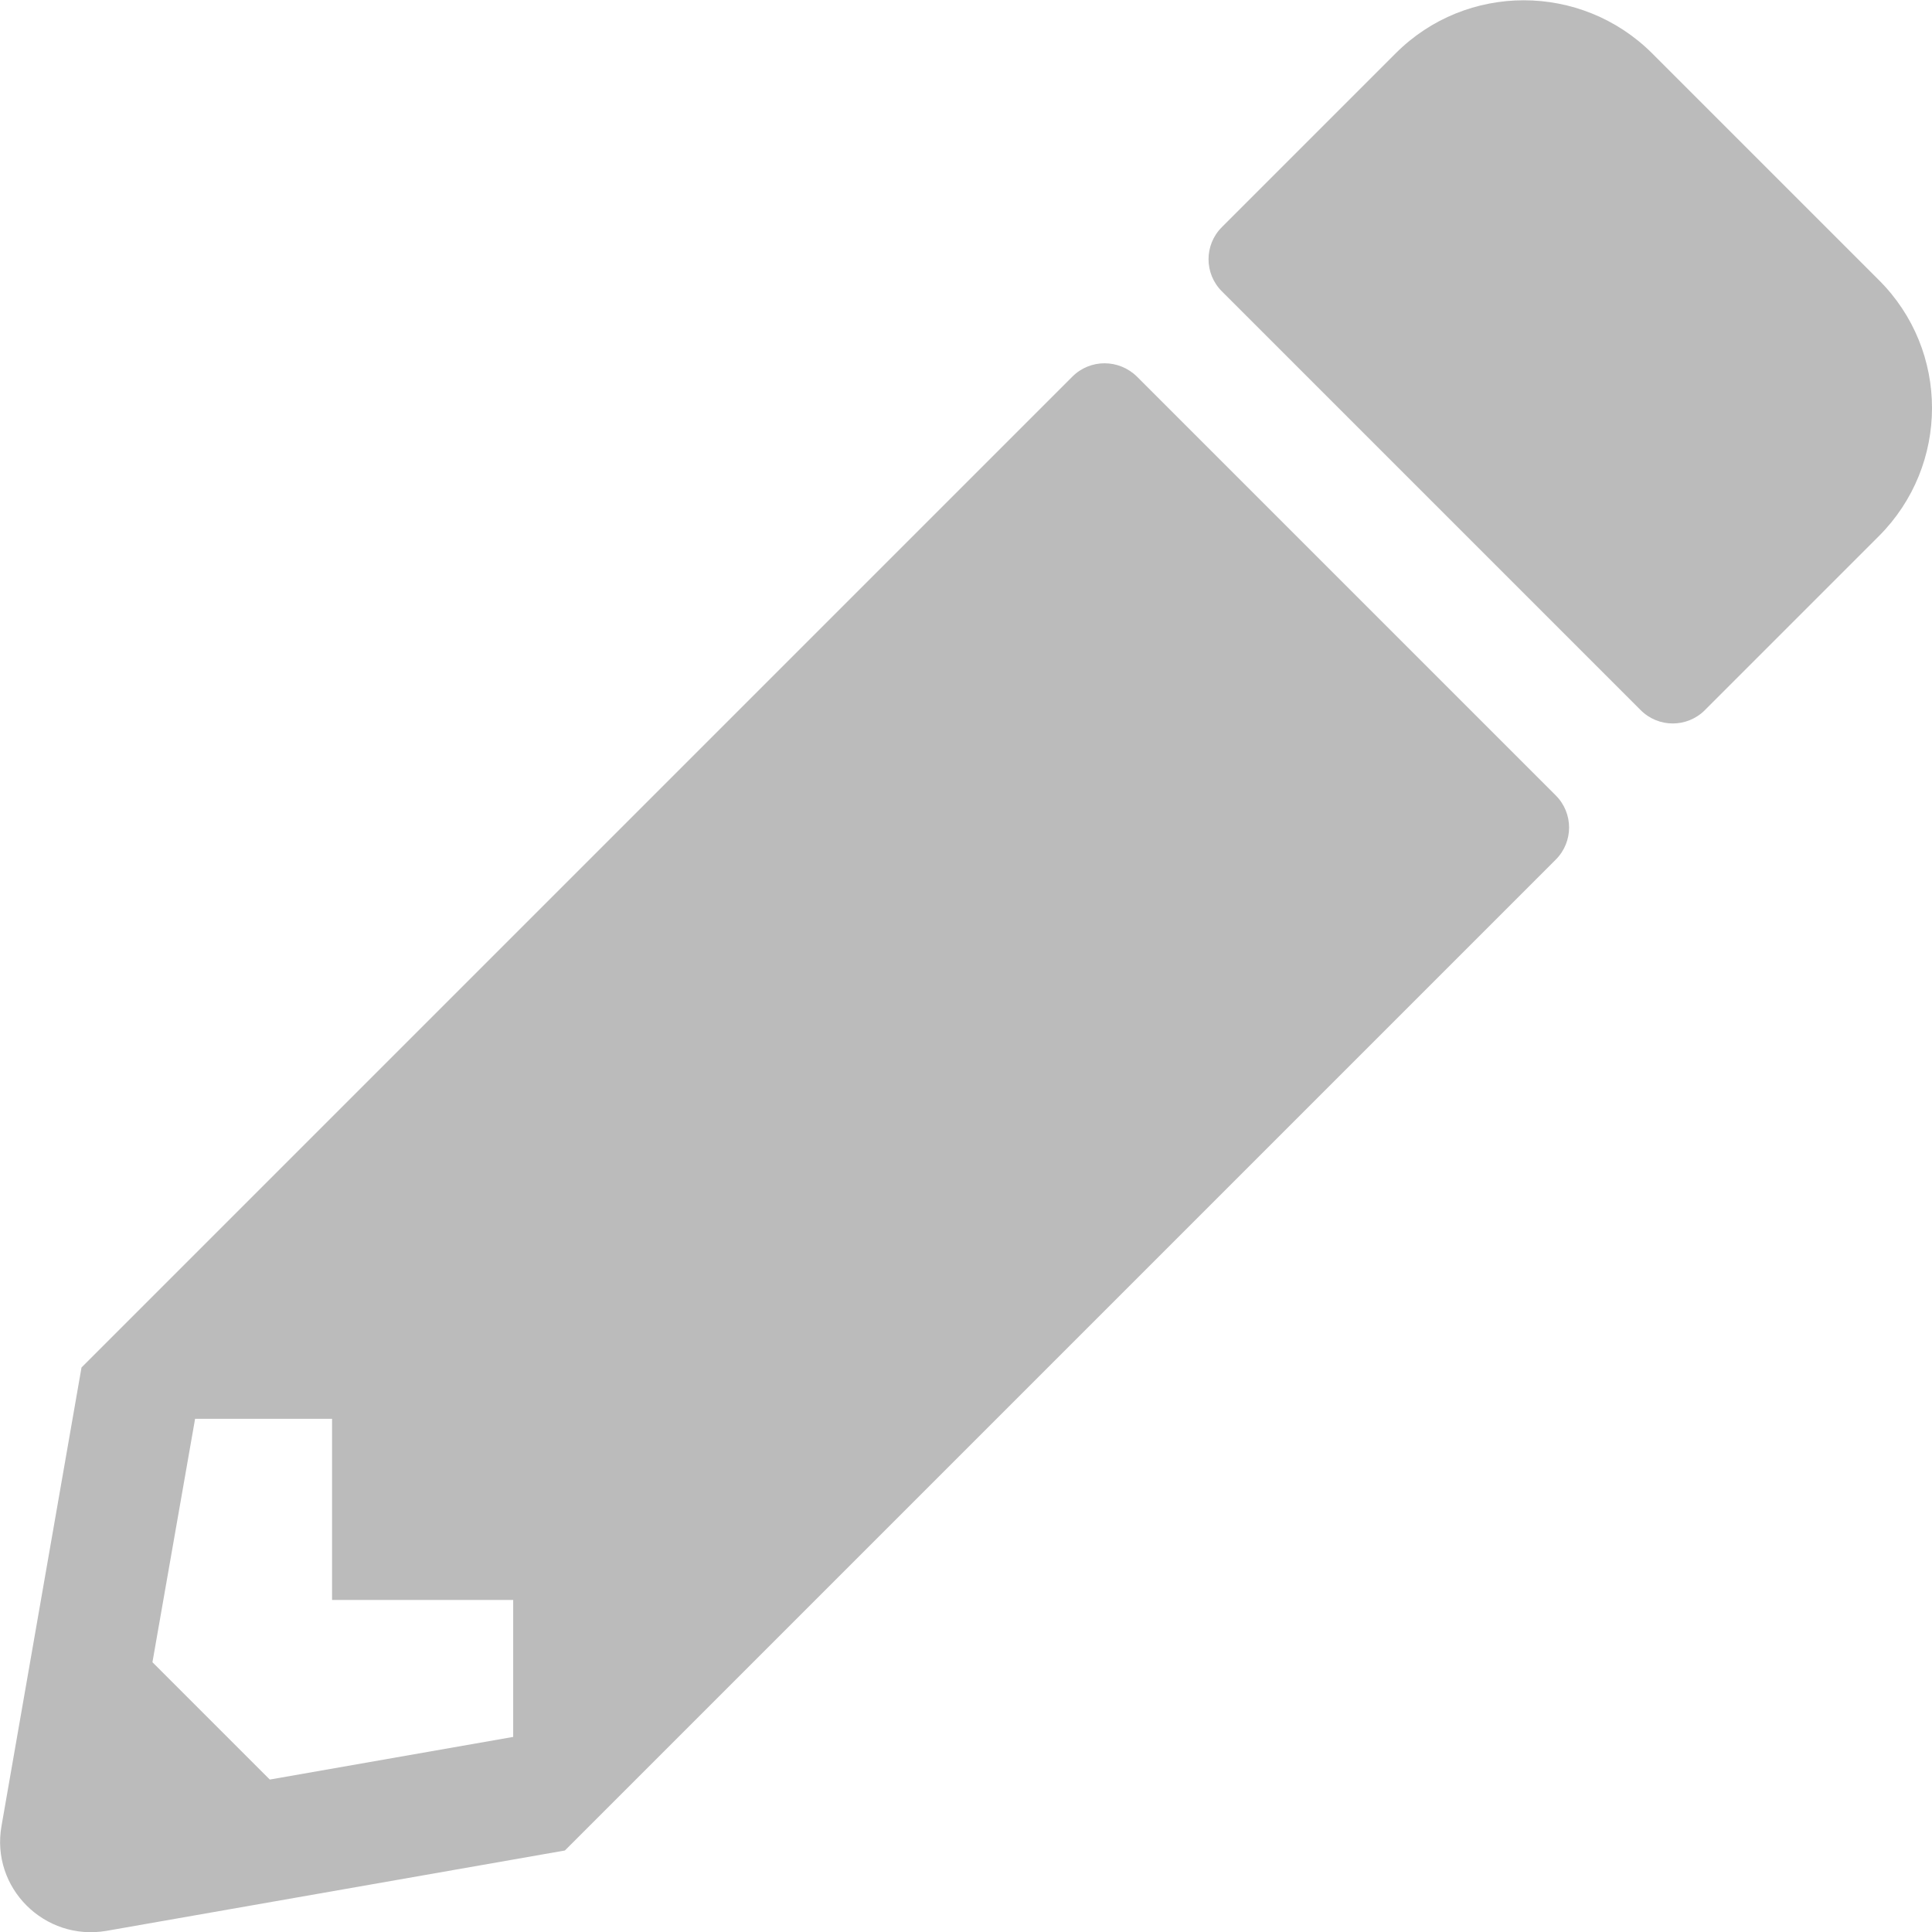
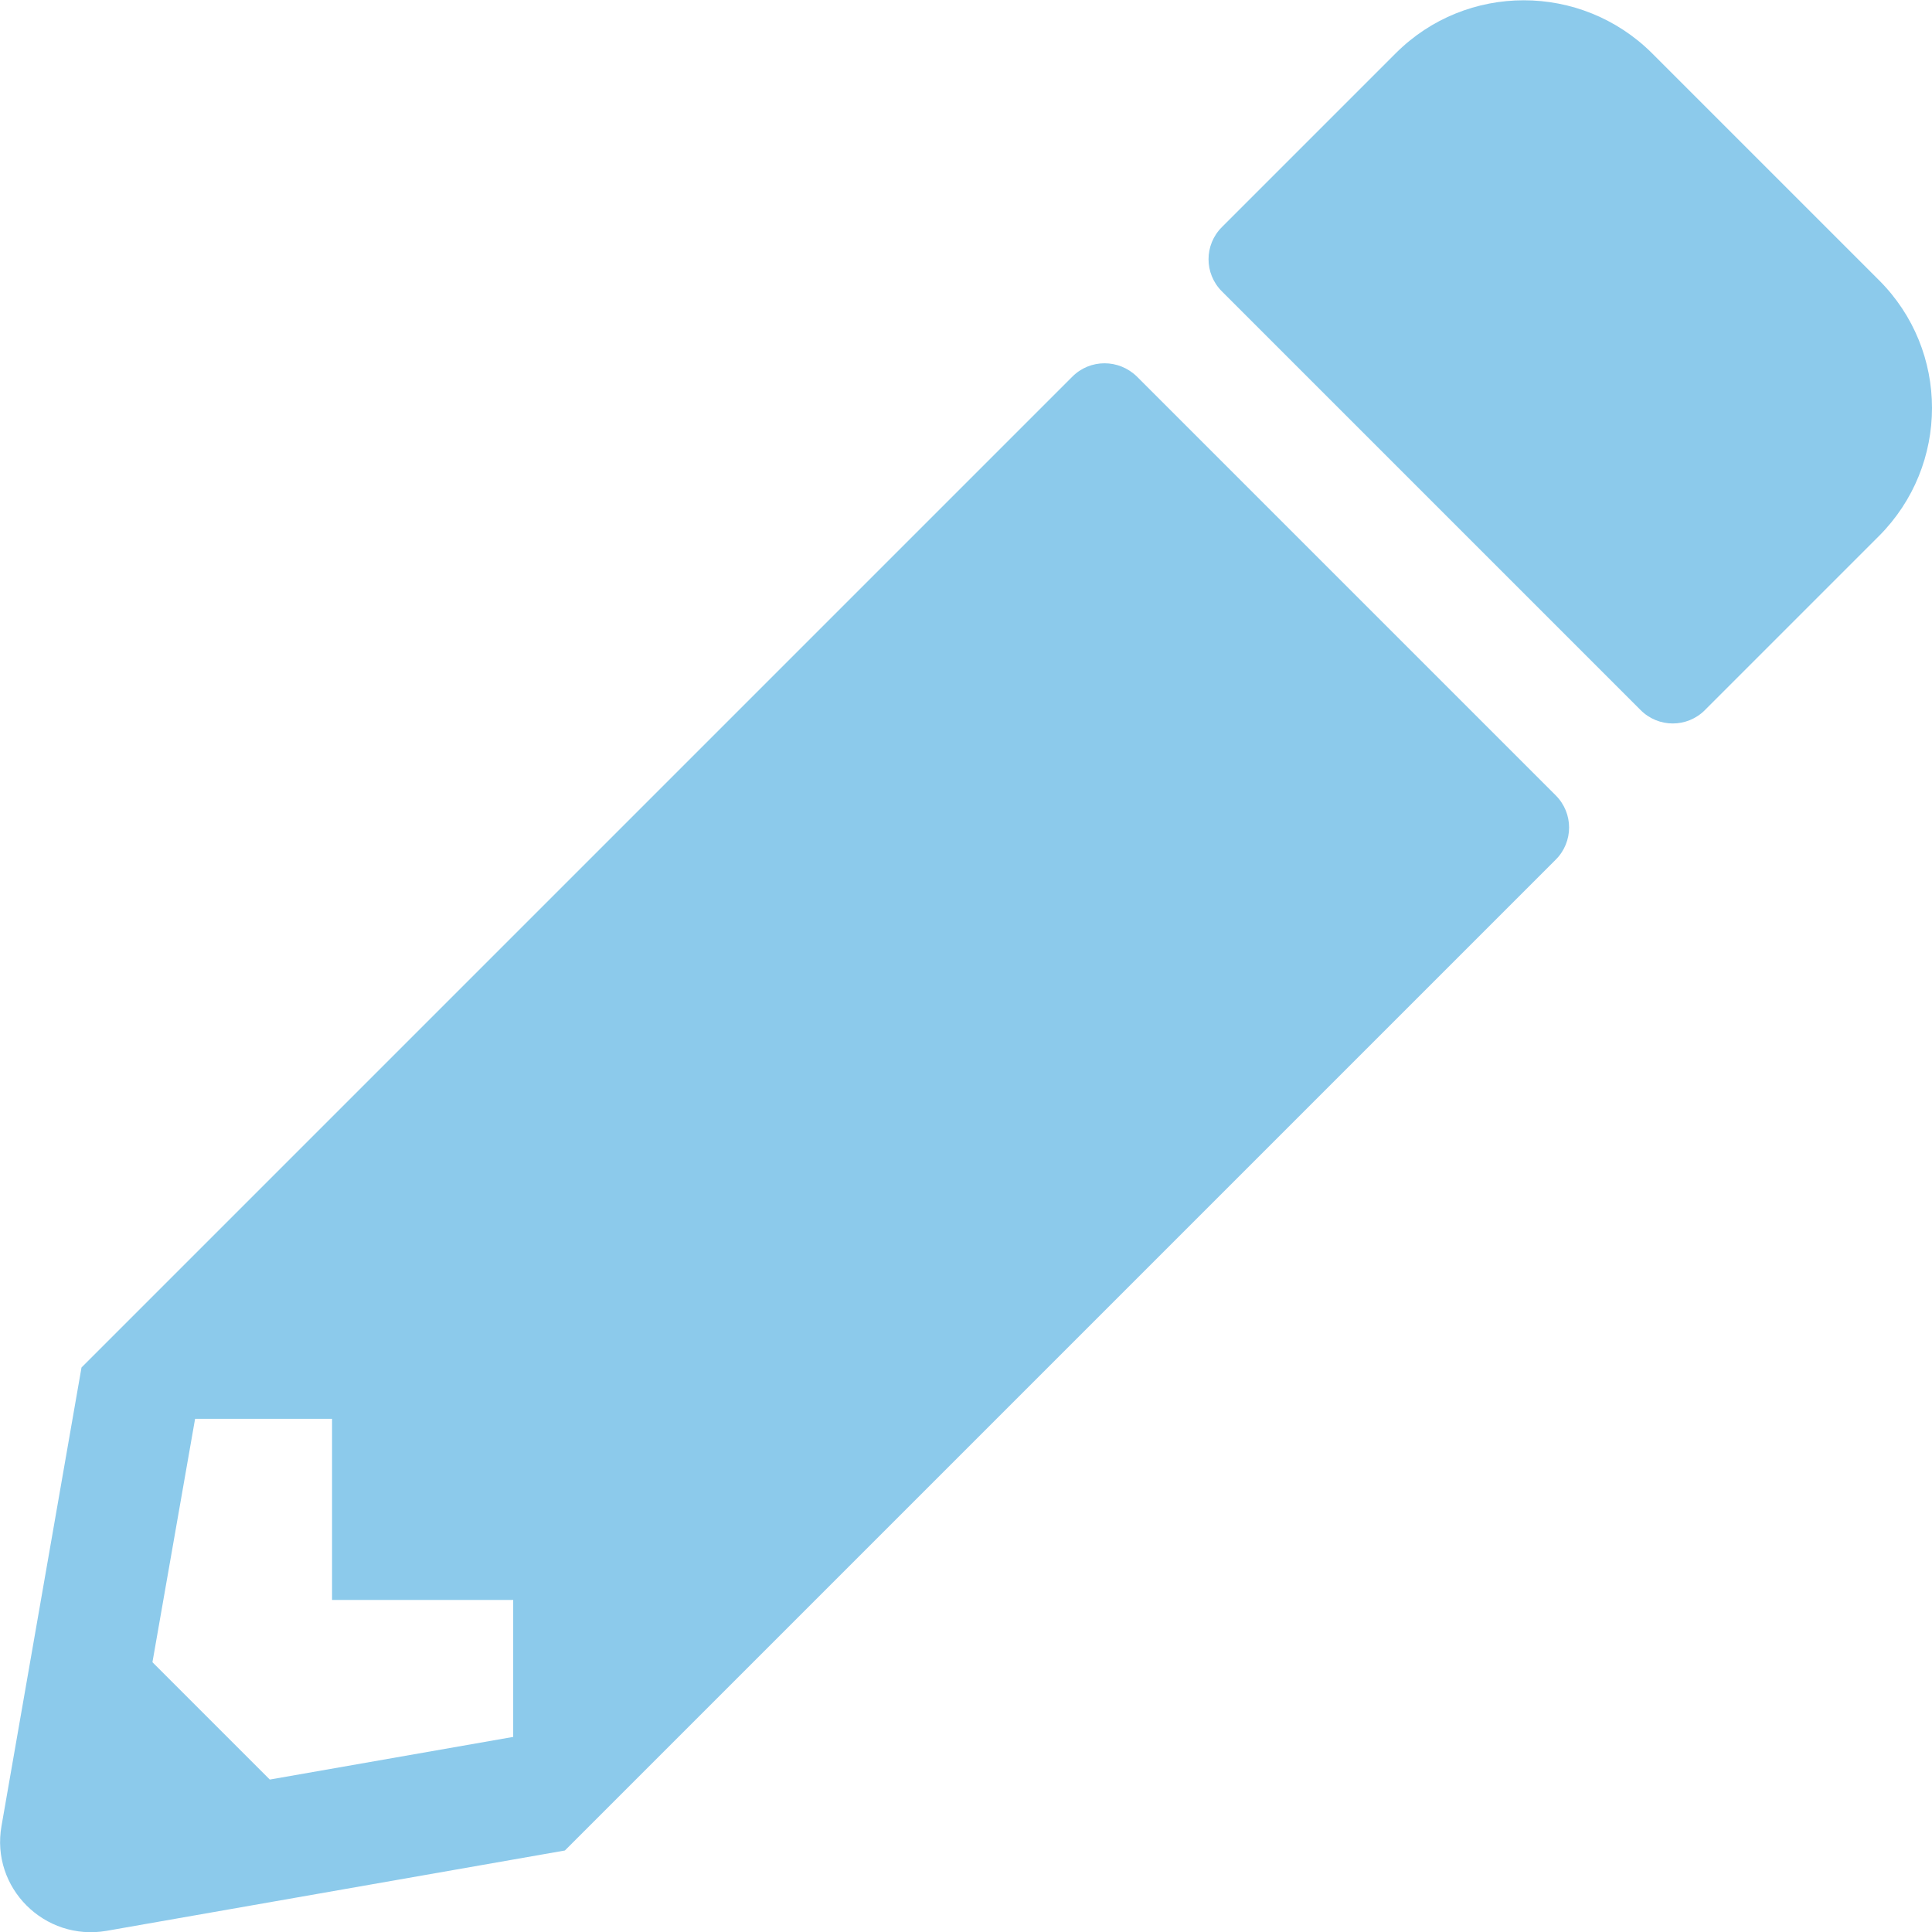
<svg xmlns="http://www.w3.org/2000/svg" aria-hidden="true" focusable="false" data-prefix="fas" data-icon="pencil" class="svg-inline--fa fa-pencil fa-w-16" role="img" viewBox="0 0 512 512">
-   <path fill="#bbb" d="M497.9 142.1l-46.1 46.1c-4.7 4.7-12.3 4.7-17 0l-111-111c-4.7-4.7-4.7-12.3 0-17l46.1-46.1c18.7-18.7 49.1-18.7 67.9 0l60.1 60.1c18.8 18.7 18.8 49.1 0 67.9zM284.2 99.8L21.6 362.4.4 483.9c-2.9 16.4 11.4 30.6 27.8 27.8l121.5-21.3 262.6-262.6c4.7-4.7 4.7-12.3 0-17l-111-111c-4.8-4.7-12.4-4.7-17.1 0zM88 424h48v36.3l-64.5 11.3-31.1-31.1L51.7 376H88v48z" />
+   <path fill="#8CCAEB" d="M497.9 142.1l-46.1 46.1c-4.7 4.7-12.3 4.7-17 0l-111-111c-4.7-4.7-4.7-12.3 0-17l46.1-46.1c18.7-18.7 49.1-18.7 67.9 0l60.1 60.1c18.8 18.7 18.8 49.1 0 67.9zM284.2 99.8L21.6 362.4.4 483.9c-2.9 16.4 11.4 30.6 27.8 27.8l121.5-21.3 262.6-262.6c4.7-4.7 4.7-12.3 0-17l-111-111c-4.8-4.7-12.4-4.7-17.1 0zM88 424h48v36.3l-64.5 11.3-31.1-31.1L51.7 376H88v48z" />
</svg>
